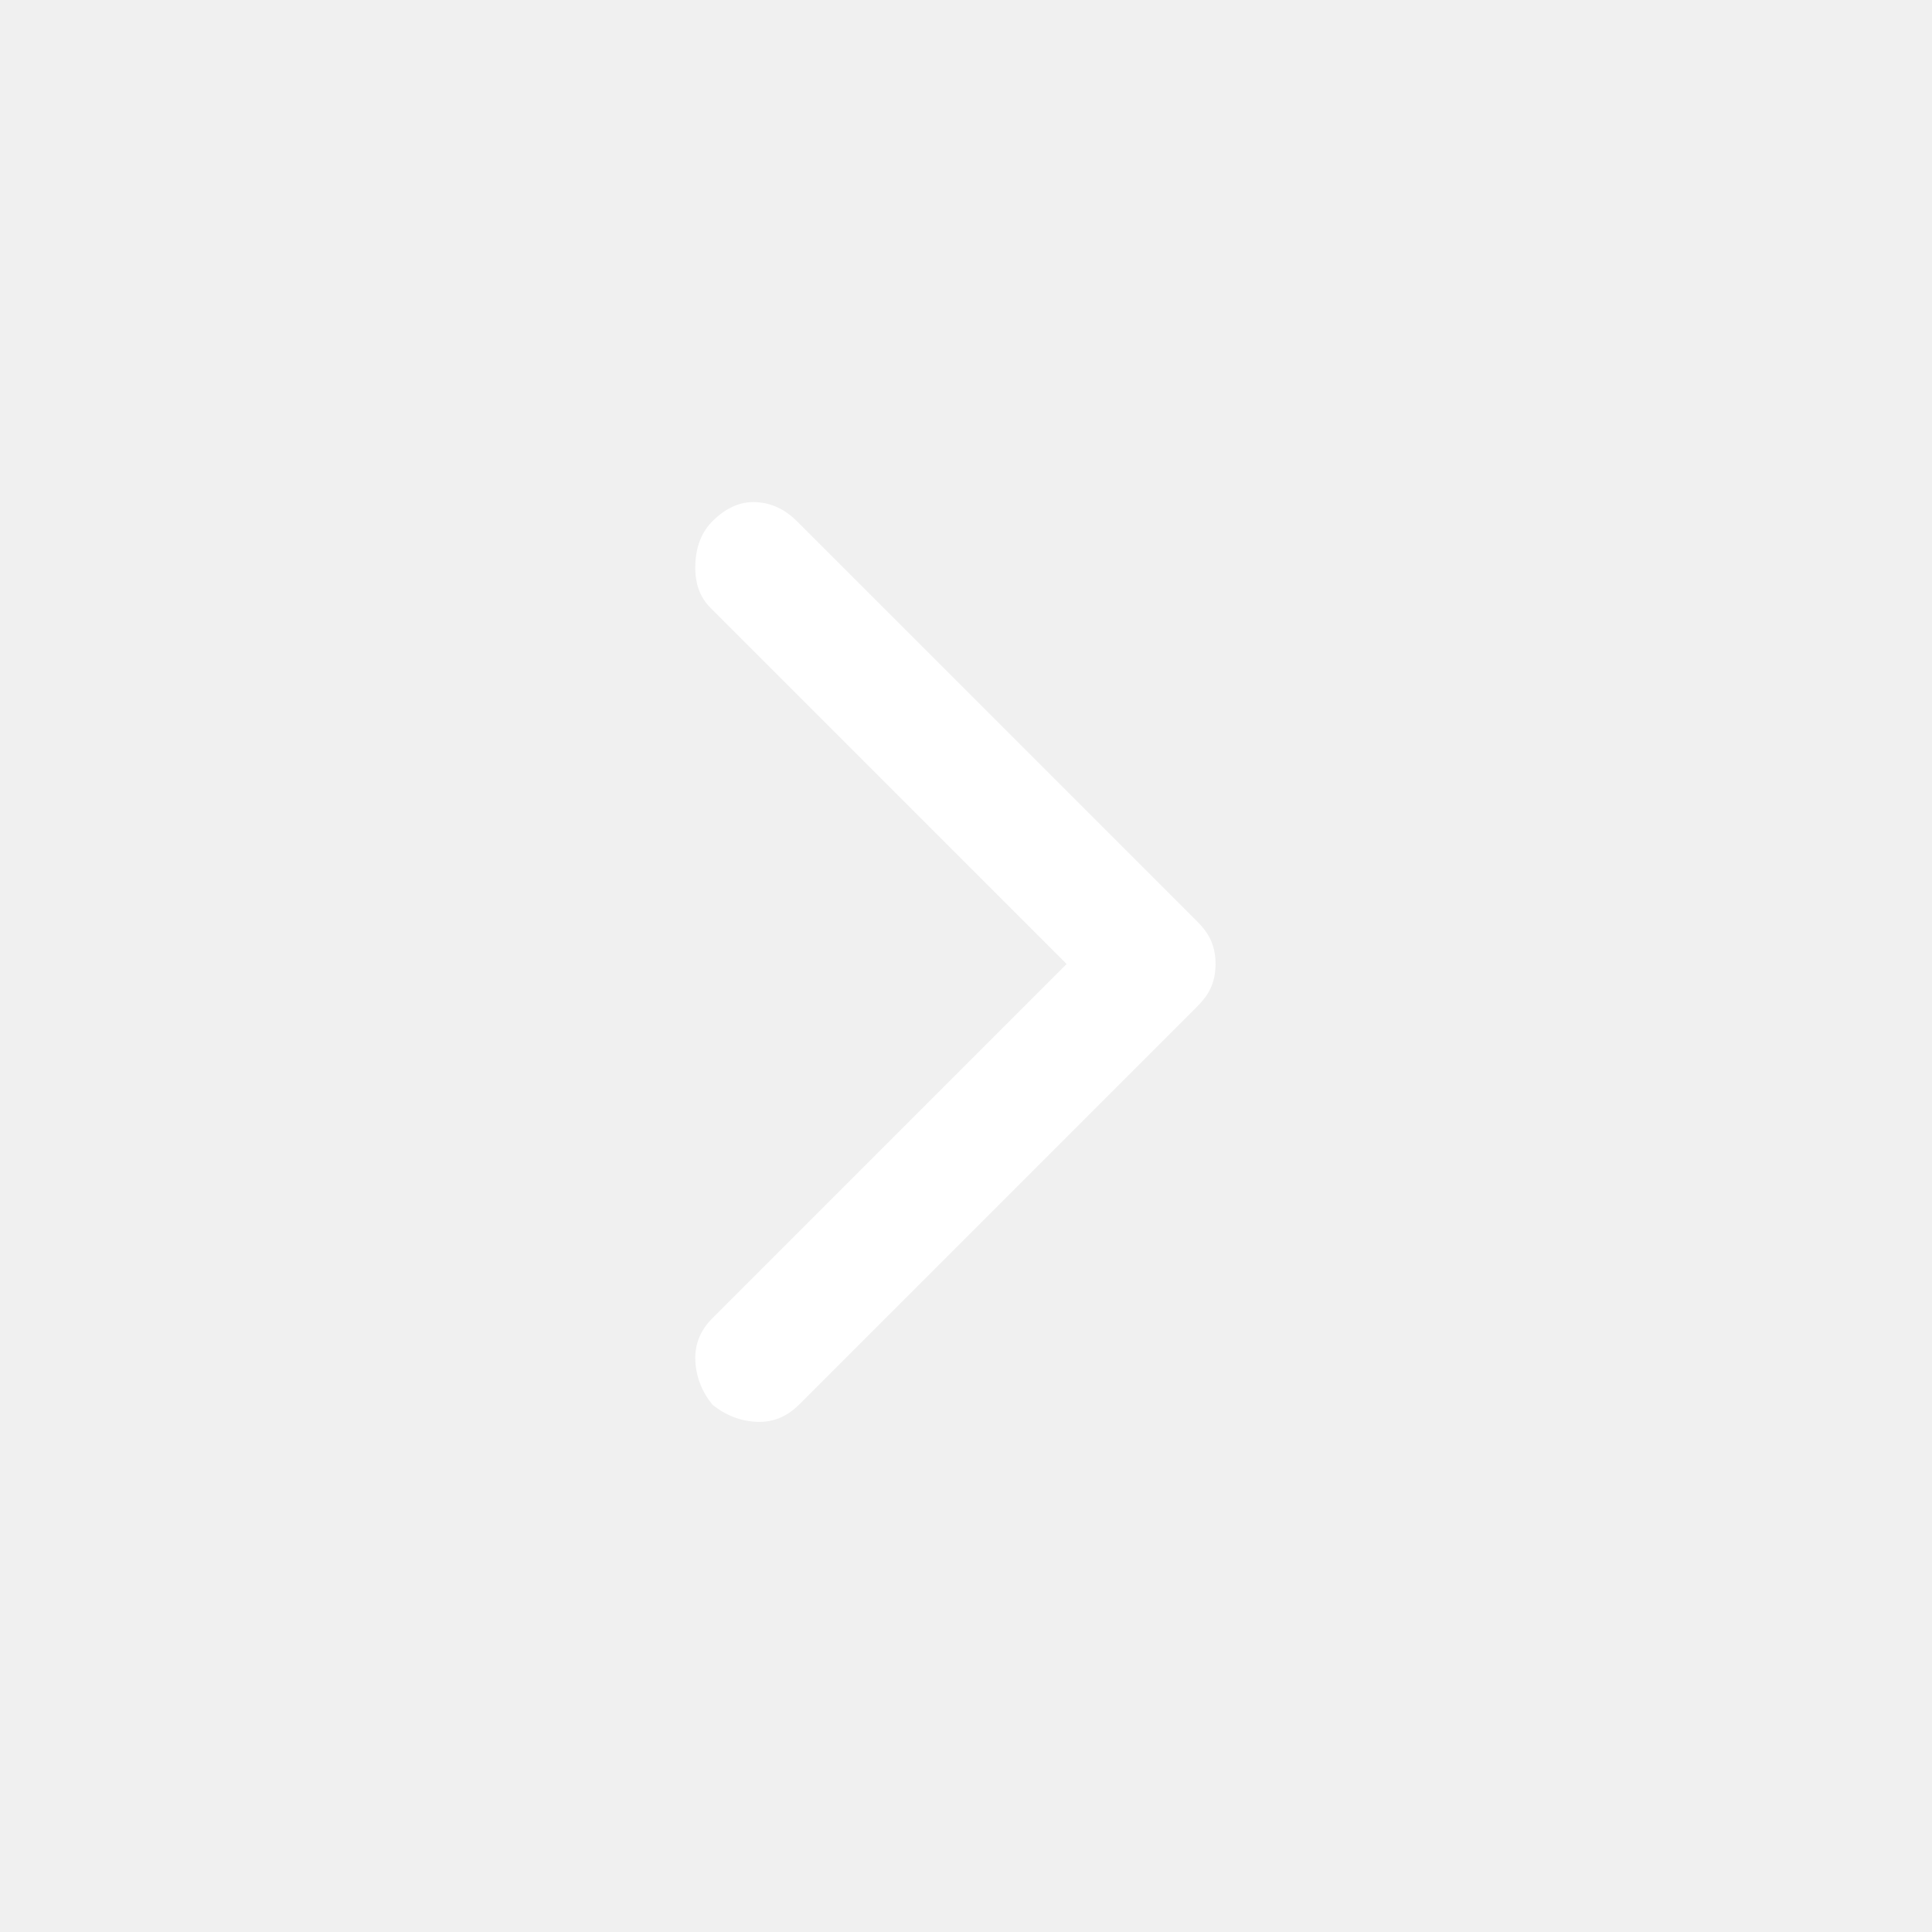
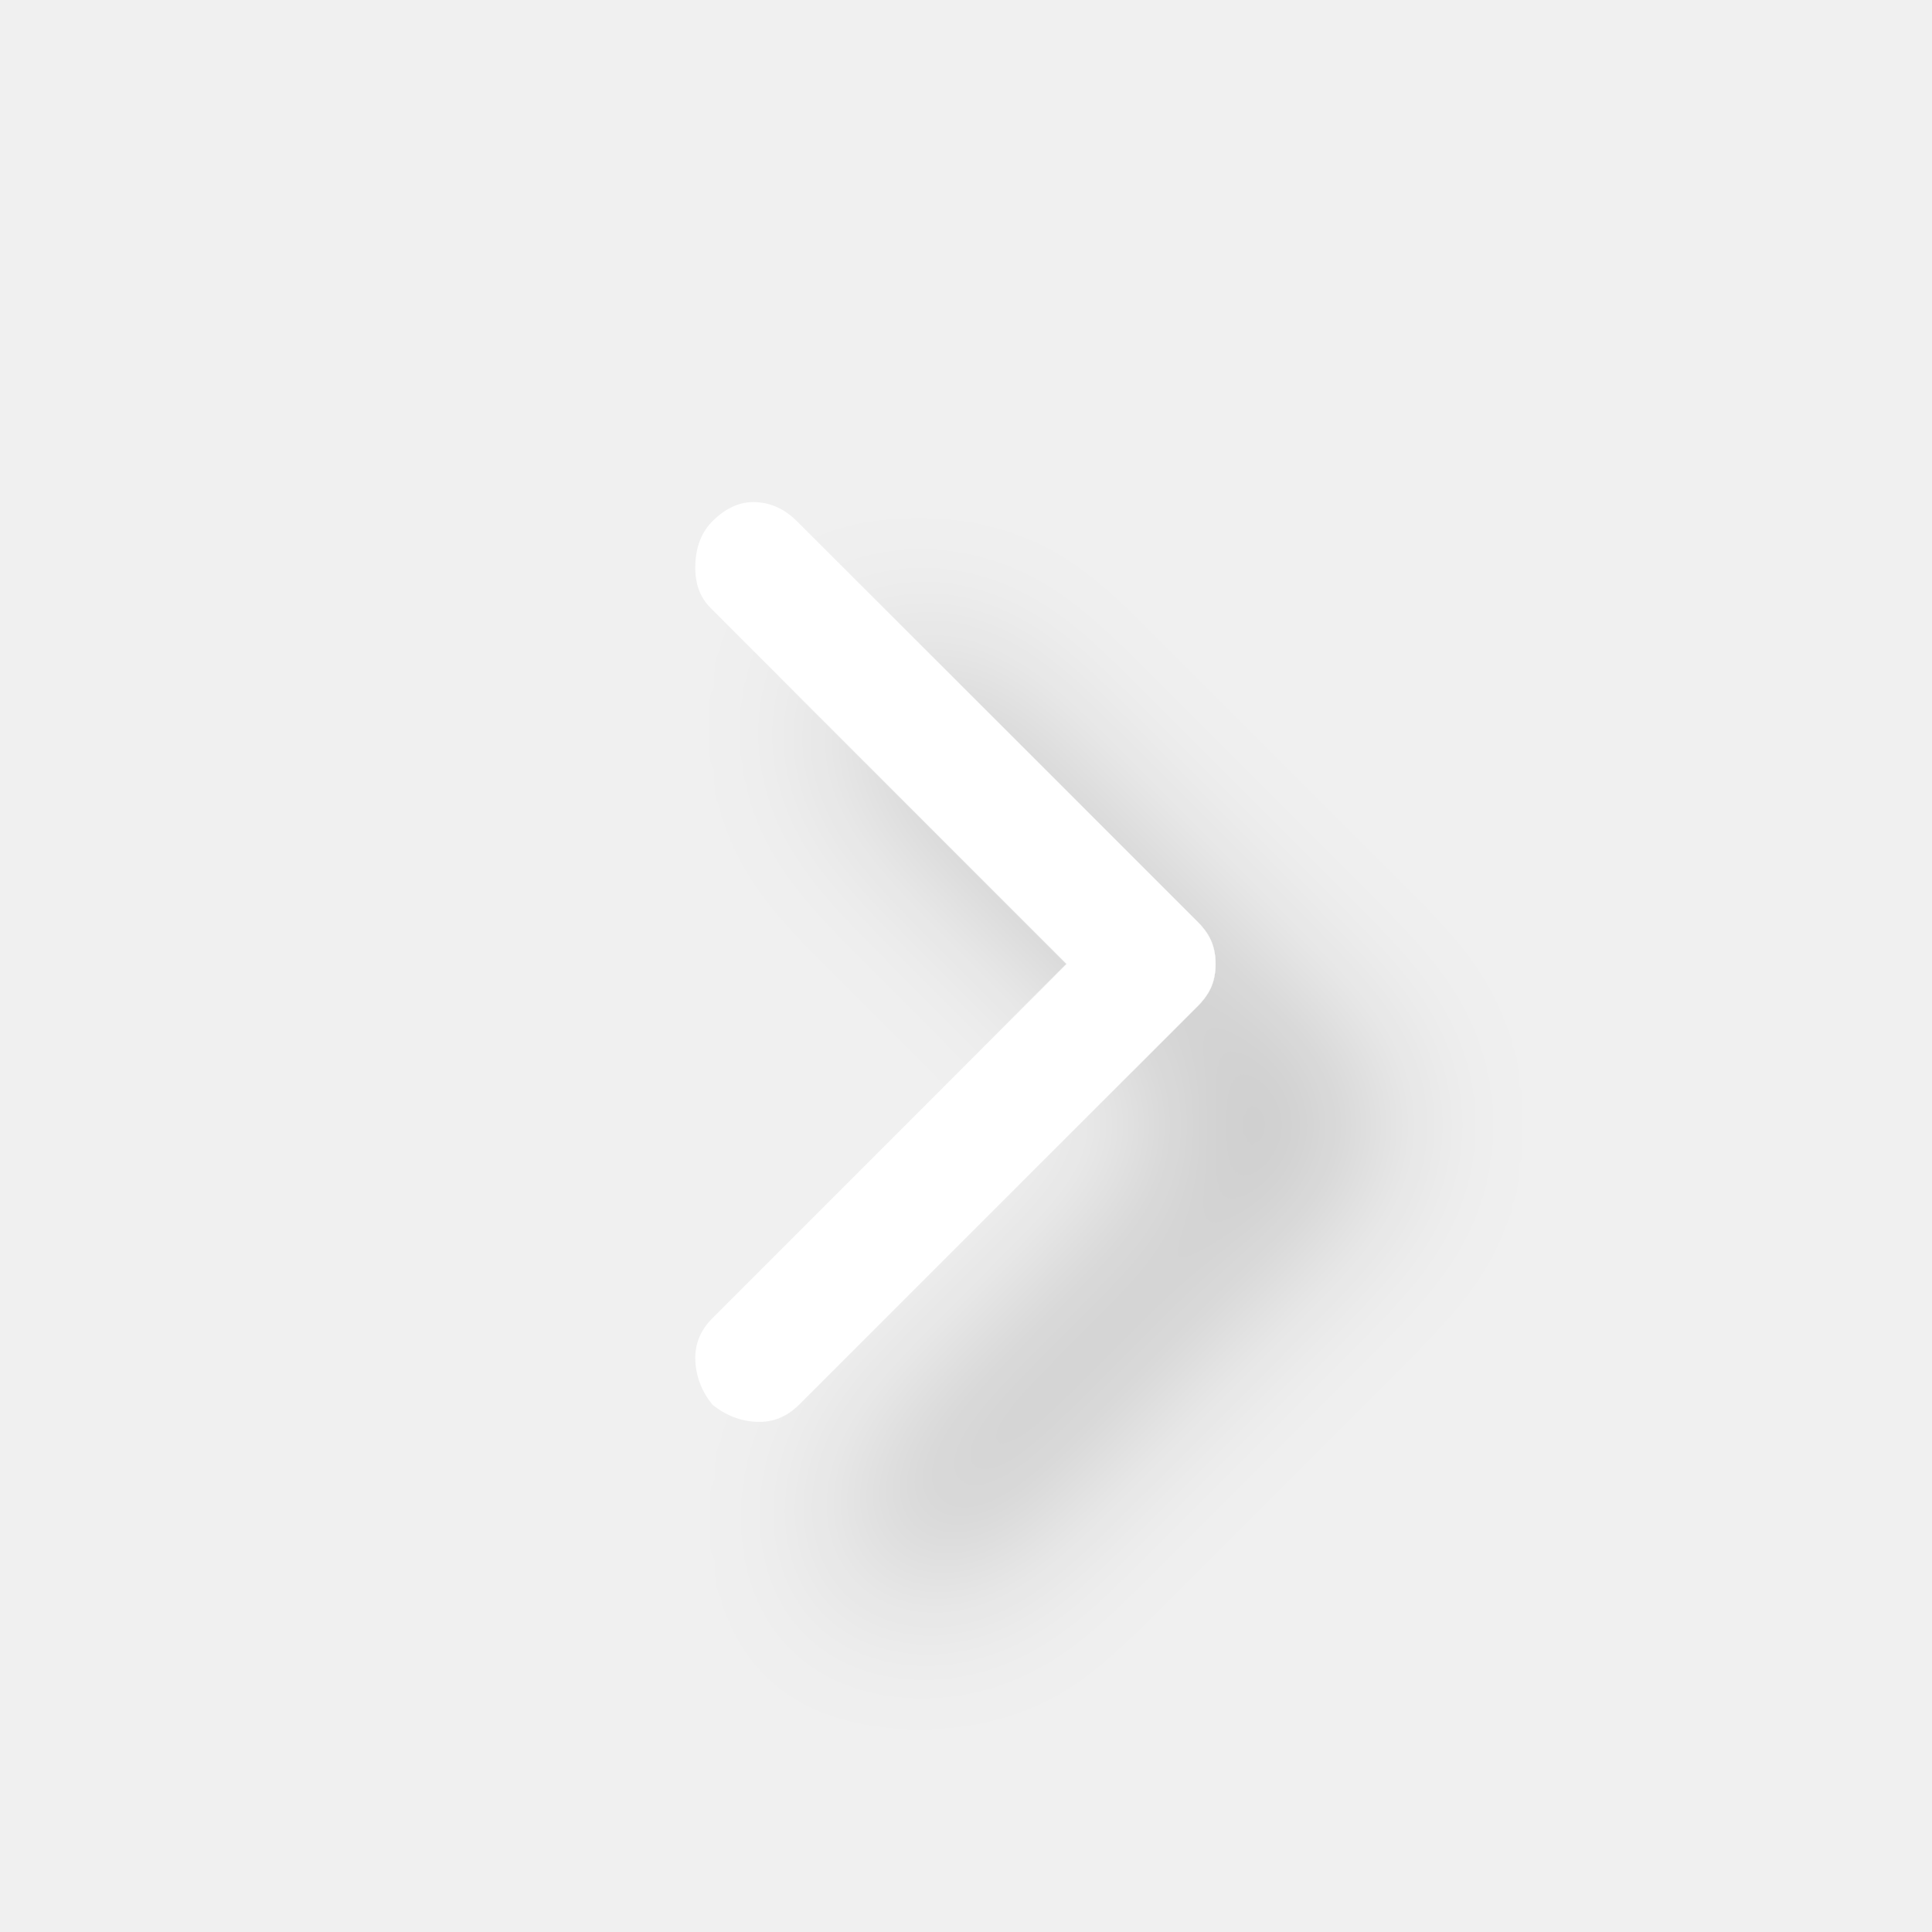
- <svg xmlns="http://www.w3.org/2000/svg" width="24" height="24" viewBox="0 0 48 48" fill="none">
+ <svg xmlns="http://www.w3.org/2000/svg" width="24" height="24" viewBox="0 0 48 48" fill="none" style="filter: drop-shadow(2px 2px 1px rgba(0, 0, 0, 0.2));">
  <path d="M17.7 34.9C17.433 34.567 17.292 34.2 17.275 33.8C17.258 33.4 17.4 33.05 17.7 32.75L26.5 23.95L17.65 15.1C17.383 14.833 17.258 14.475 17.275 14.025C17.292 13.575 17.433 13.217 17.7 12.95C18.033 12.617 18.392 12.458 18.775 12.475C19.158 12.492 19.5 12.65 19.8 12.95L29.75 22.9C29.917 23.067 30.033 23.233 30.1 23.4C30.167 23.567 30.2 23.75 30.2 23.95C30.2 24.15 30.167 24.333 30.1 24.5C30.033 24.667 29.917 24.833 29.75 25L19.85 34.9C19.55 35.2 19.2 35.342 18.8 35.325C18.4 35.308 18.033 35.167 17.7 34.9Z" fill="#FFFFFF" />
</svg>
